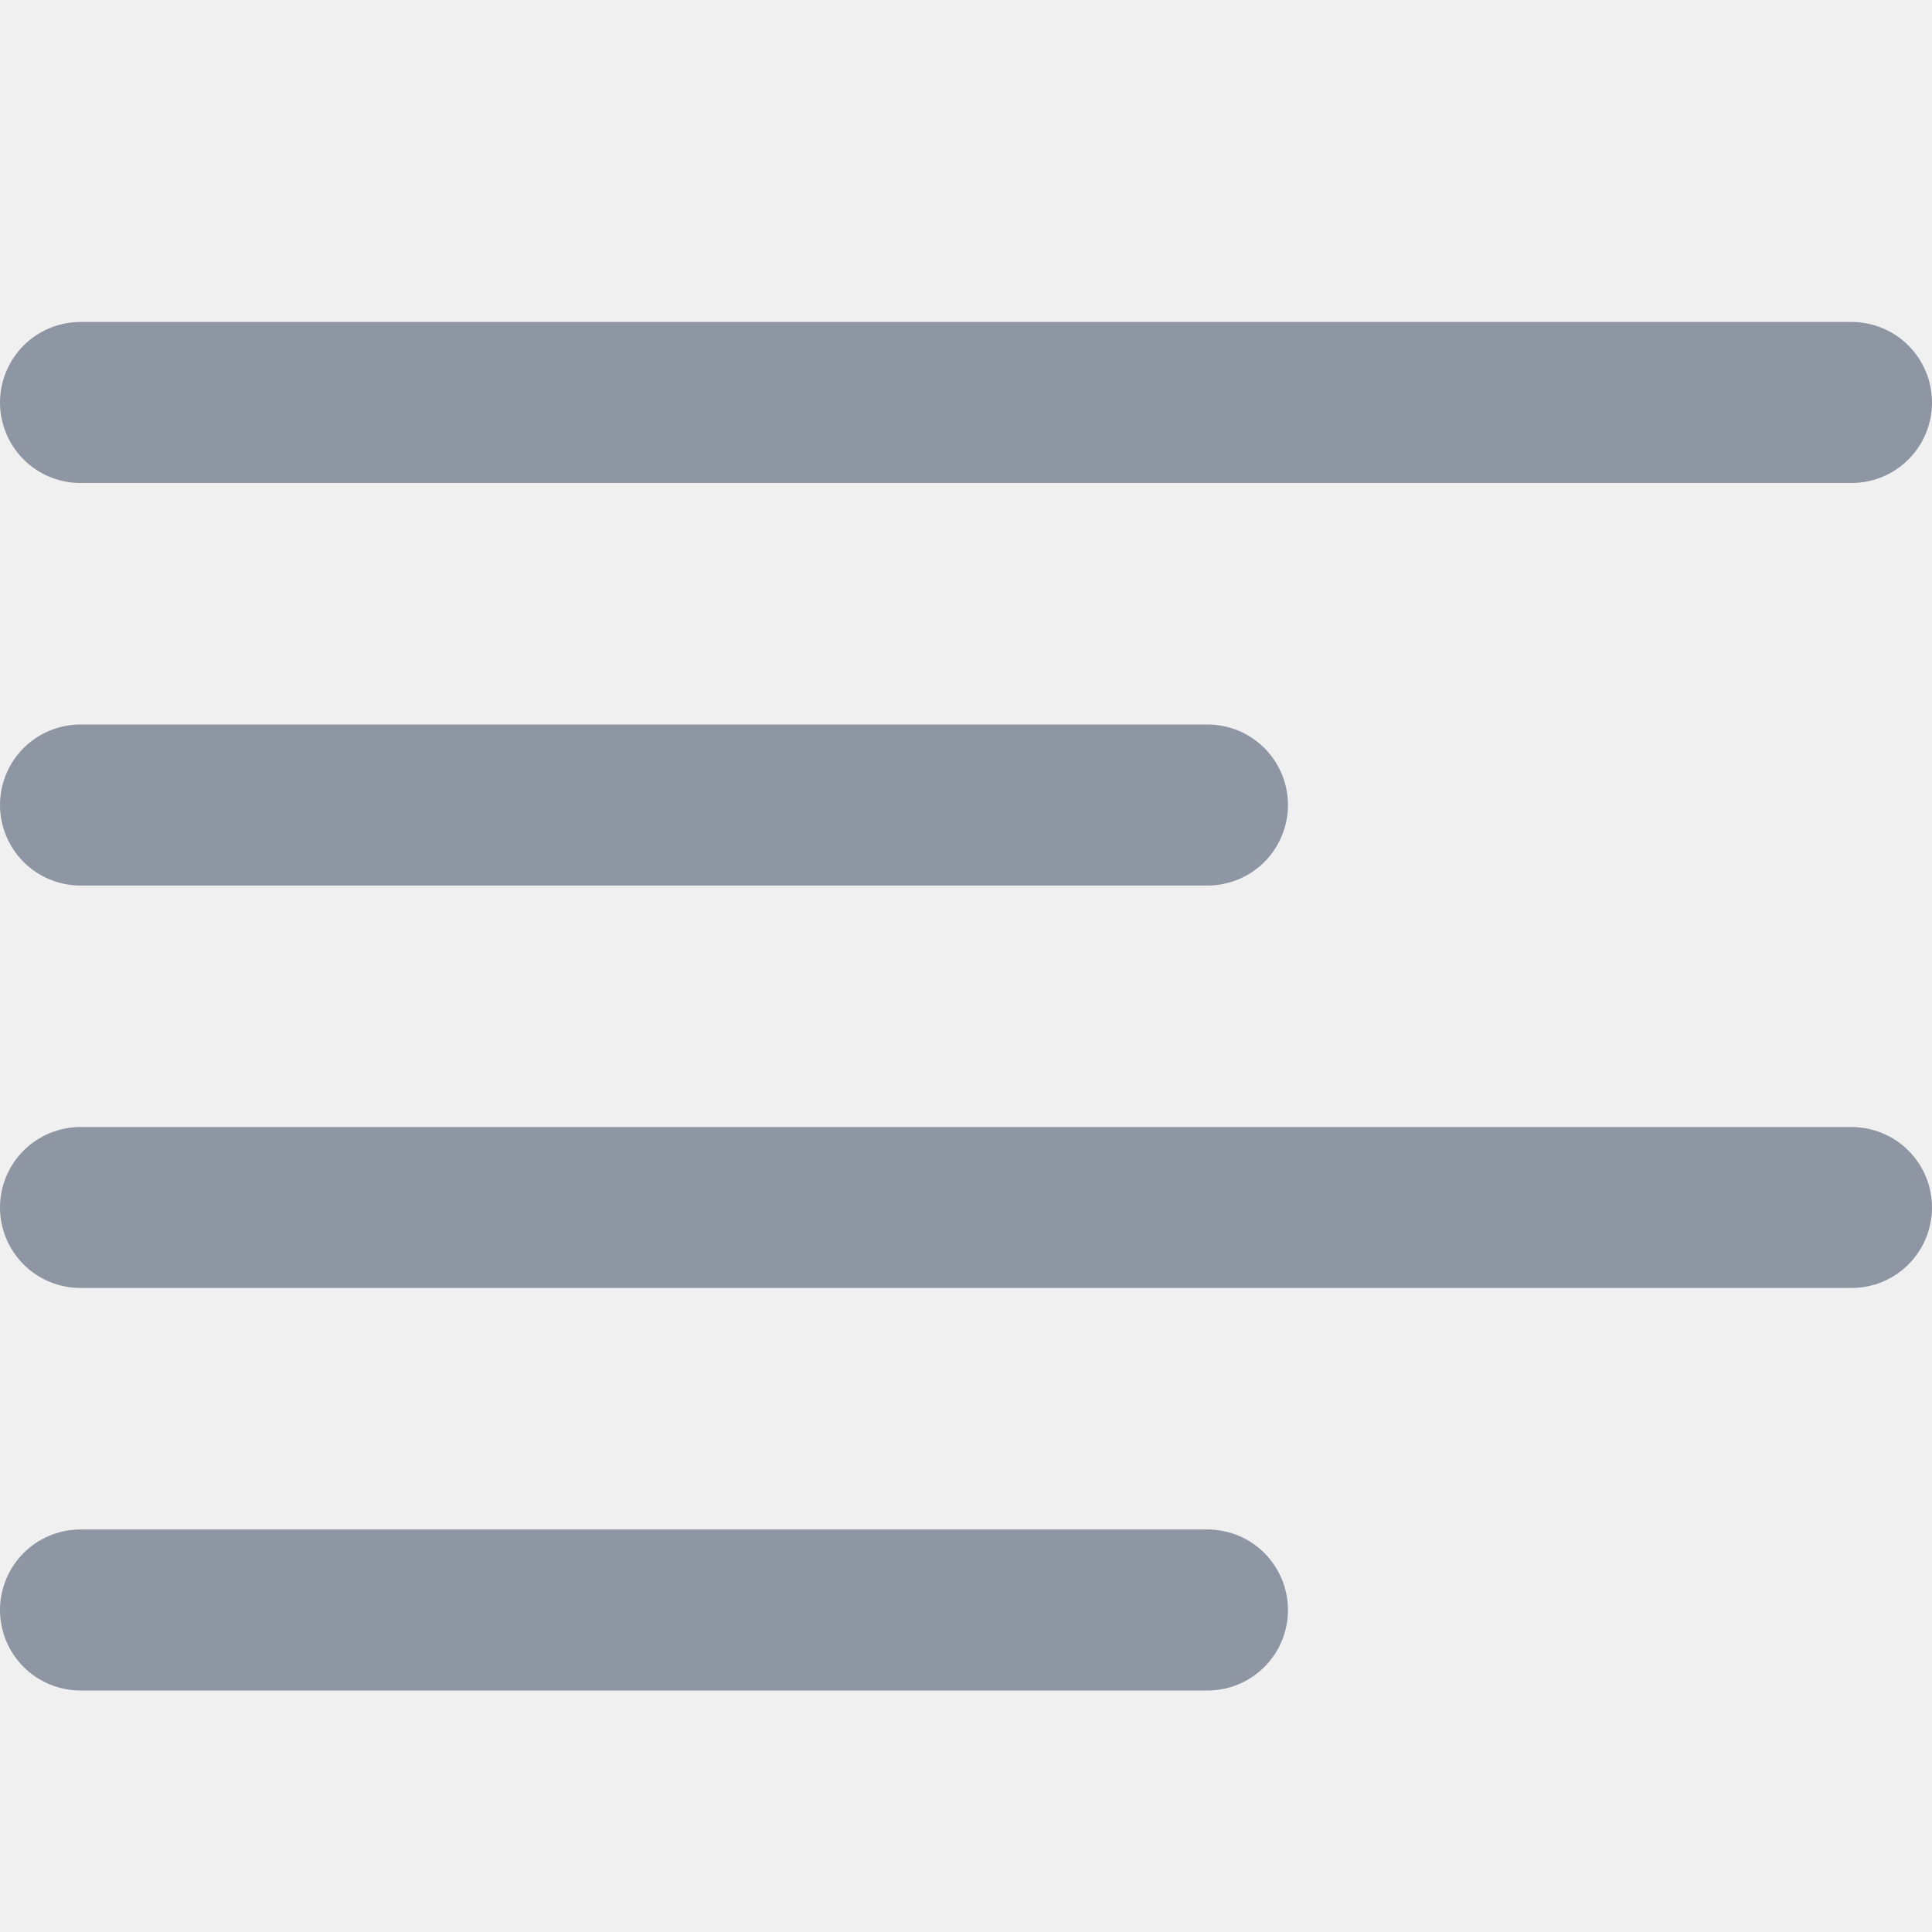
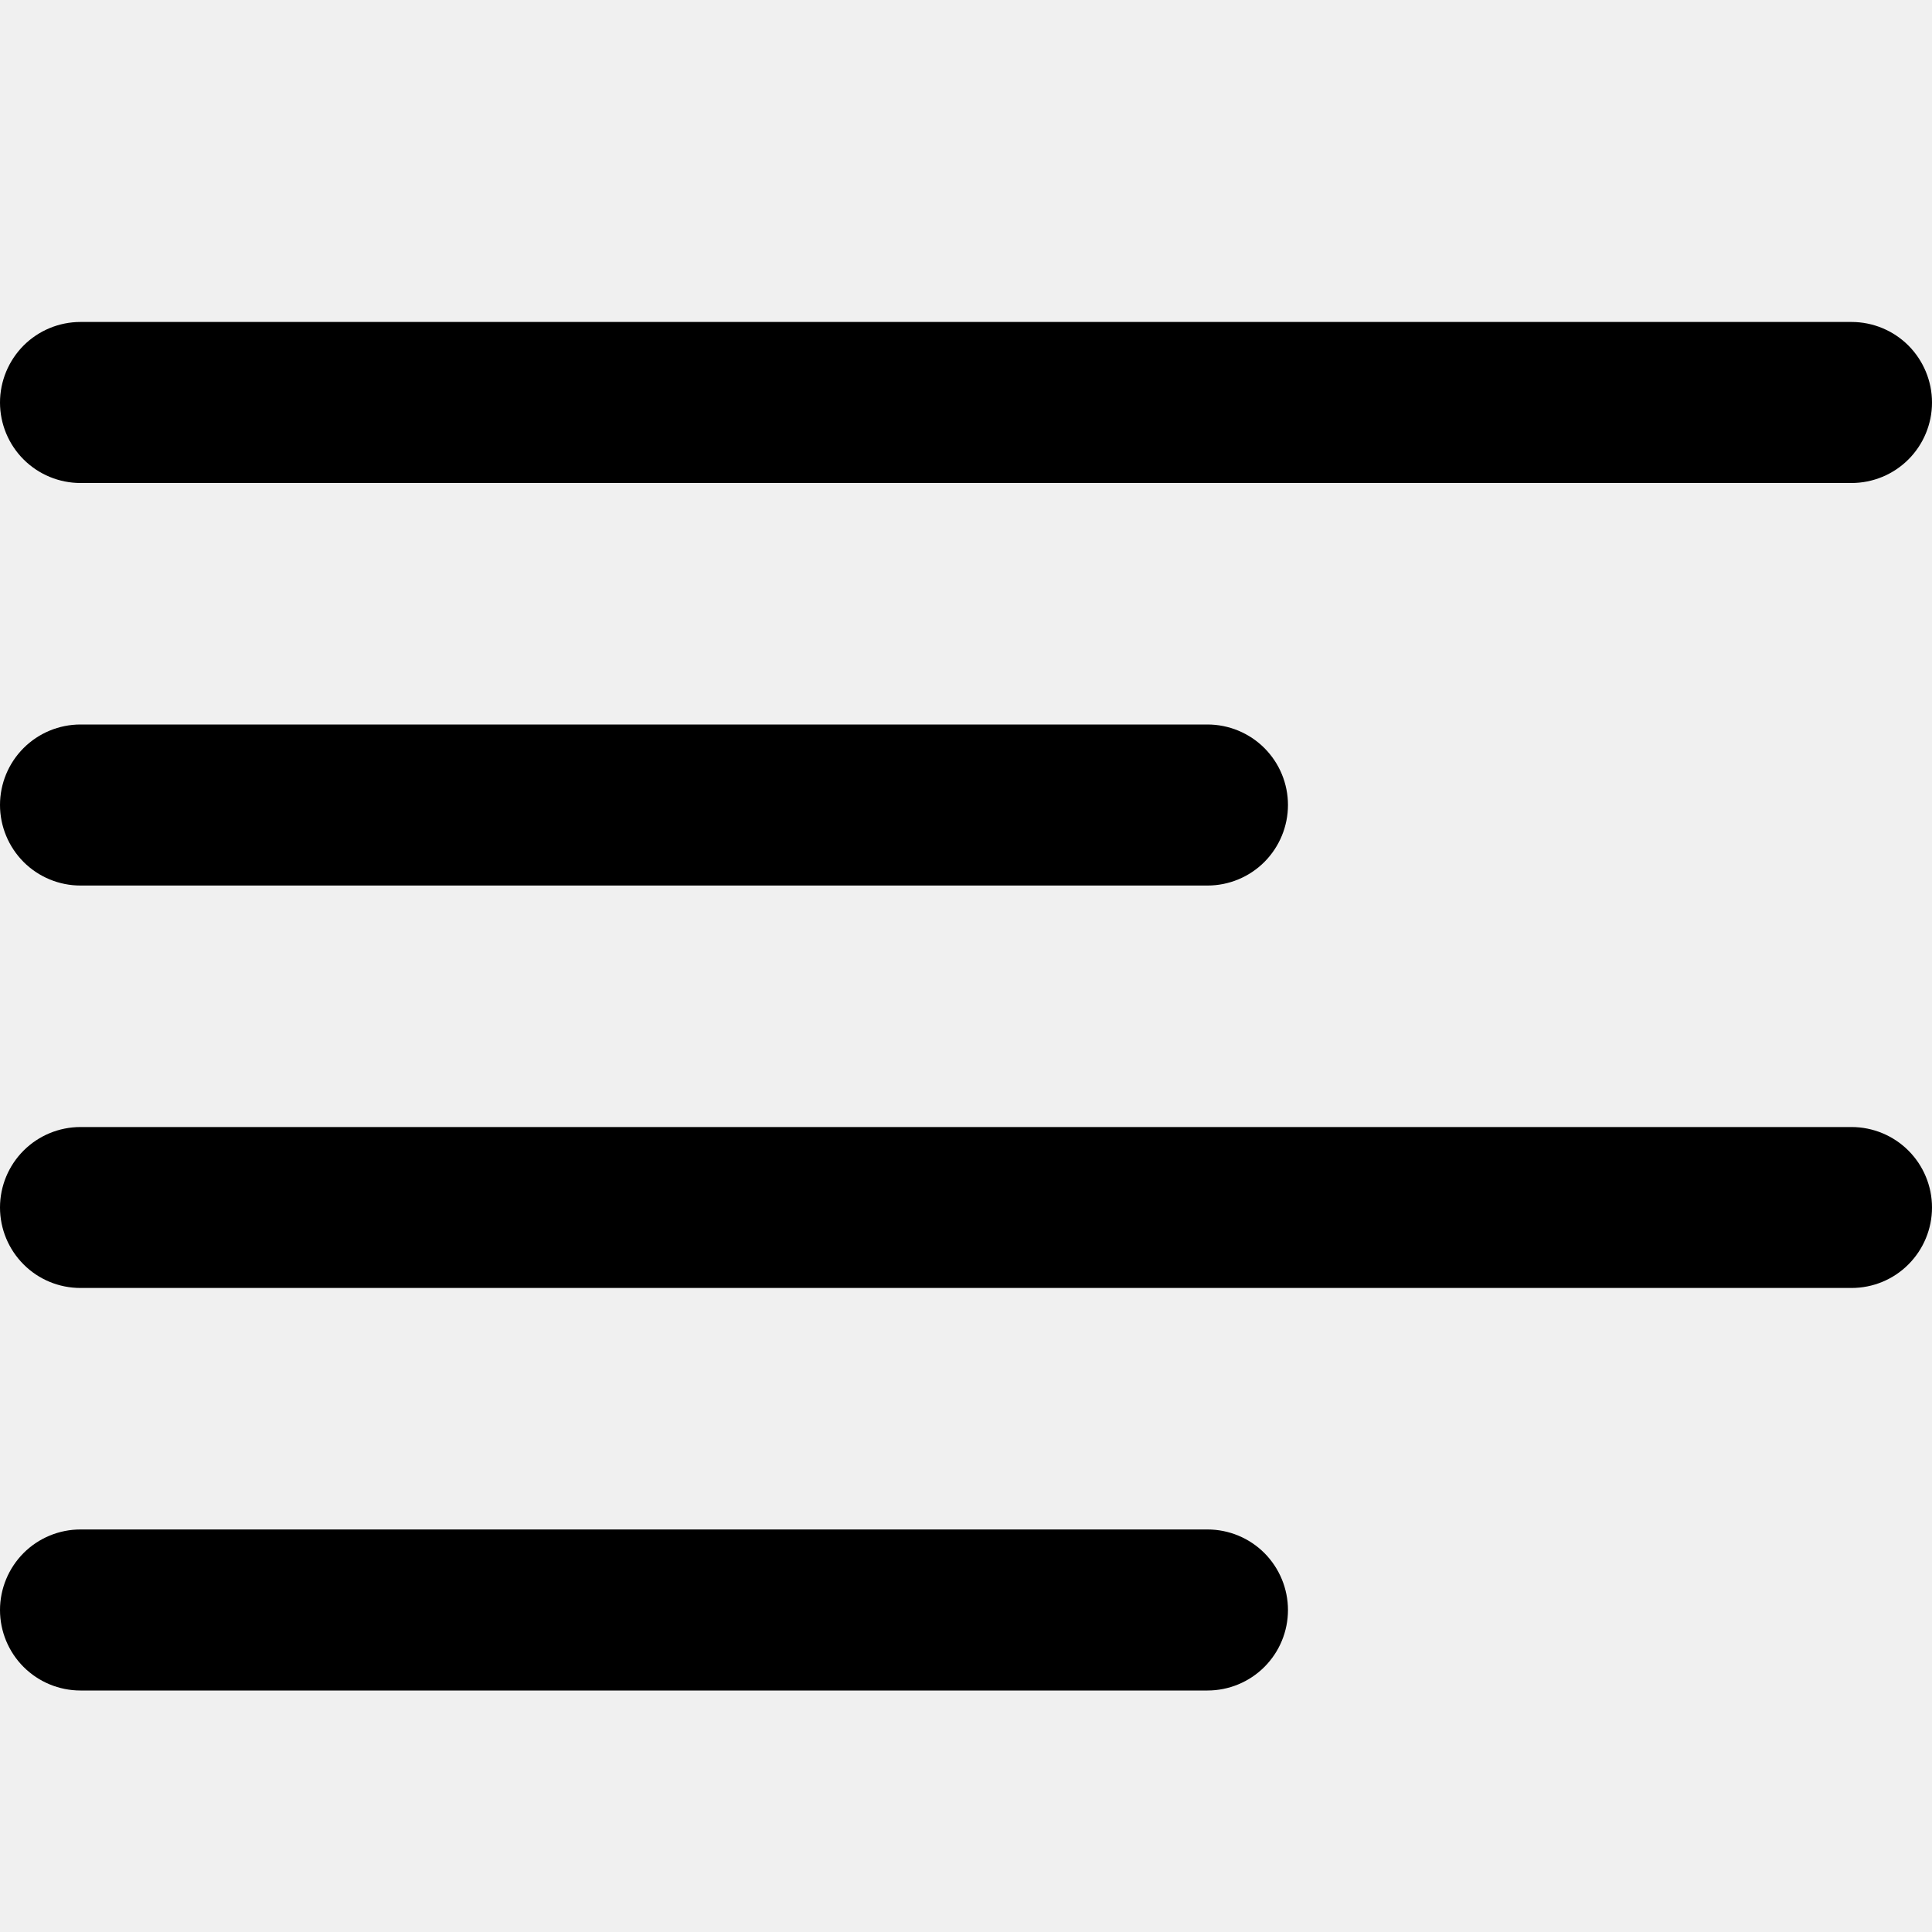
<svg xmlns="http://www.w3.org/2000/svg" width="20" height="20" viewBox="0 0 20 20" fill="none">
  <g clip-path="url(#clip0_1854_5740)">
-     <path d="M0.833 5H19.167C19.388 5 19.6 4.912 19.756 4.756C19.912 4.6 20 4.388 20 4.167C20 3.946 19.912 3.734 19.756 3.577C19.6 3.421 19.388 3.333 19.167 3.333H0.833C0.612 3.333 0.4 3.421 0.244 3.577C0.088 3.734 0 3.946 0 4.167C0 4.388 0.088 4.6 0.244 4.756C0.4 4.912 0.612 5 0.833 5Z" fill="#8E95A3" />
-     <path d="M0.833 9.167H12.5C12.721 9.167 12.933 9.079 13.089 8.923C13.245 8.766 13.333 8.554 13.333 8.333C13.333 8.112 13.245 7.9 13.089 7.744C12.933 7.588 12.721 7.5 12.5 7.5H0.833C0.612 7.5 0.4 7.588 0.244 7.744C0.088 7.9 0 8.112 0 8.333C0 8.554 0.088 8.766 0.244 8.923C0.4 9.079 0.612 9.167 0.833 9.167Z" fill="#8E95A3" />
-     <path d="M12.5 15.833H0.833C0.612 15.833 0.4 15.921 0.244 16.077C0.088 16.234 0 16.446 0 16.667C0 16.888 0.088 17.1 0.244 17.256C0.4 17.412 0.612 17.5 0.833 17.5H12.5C12.721 17.5 12.933 17.412 13.089 17.256C13.245 17.1 13.333 16.888 13.333 16.667C13.333 16.446 13.245 16.234 13.089 16.077C12.933 15.921 12.721 15.833 12.5 15.833Z" fill="#8E95A3" />
-     <path d="M19.167 11.667H0.833C0.612 11.667 0.4 11.755 0.244 11.911C0.088 12.067 0 12.279 0 12.5C0 12.721 0.088 12.933 0.244 13.089C0.4 13.246 0.612 13.333 0.833 13.333H19.167C19.388 13.333 19.6 13.246 19.756 13.089C19.912 12.933 20 12.721 20 12.5C20 12.279 19.912 12.067 19.756 11.911C19.6 11.755 19.388 11.667 19.167 11.667Z" fill="#8E95A3" />
+     <path d="M0.833 5H19.167C19.388 5 19.6 4.912 19.756 4.756C19.912 4.6 20 4.388 20 4.167C20 3.946 19.912 3.734 19.756 3.577C19.6 3.421 19.388 3.333 19.167 3.333H0.833C0.612 3.333 0.4 3.421 0.244 3.577C0.088 3.734 0 3.946 0 4.167C0 4.388 0.088 4.6 0.244 4.756C0.4 4.912 0.612 5 0.833 5Z" fill="currentColor" />
+     <path d="M0.833 9.167H12.5C12.721 9.167 12.933 9.079 13.089 8.923C13.245 8.766 13.333 8.554 13.333 8.333C13.333 8.112 13.245 7.9 13.089 7.744C12.933 7.588 12.721 7.5 12.5 7.5H0.833C0.612 7.5 0.4 7.588 0.244 7.744C0.088 7.9 0 8.112 0 8.333C0 8.554 0.088 8.766 0.244 8.923C0.4 9.079 0.612 9.167 0.833 9.167Z" fill="currentColor" />
+     <path d="M12.5 15.833H0.833C0.612 15.833 0.4 15.921 0.244 16.077C0.088 16.234 0 16.446 0 16.667C0 16.888 0.088 17.1 0.244 17.256C0.4 17.412 0.612 17.5 0.833 17.5H12.5C12.721 17.5 12.933 17.412 13.089 17.256C13.245 17.1 13.333 16.888 13.333 16.667C13.333 16.446 13.245 16.234 13.089 16.077C12.933 15.921 12.721 15.833 12.5 15.833Z" fill="currentColor" />
+     <path d="M19.167 11.667H0.833C0.612 11.667 0.4 11.755 0.244 11.911C0.088 12.067 0 12.279 0 12.5C0 12.721 0.088 12.933 0.244 13.089C0.4 13.246 0.612 13.333 0.833 13.333H19.167C19.388 13.333 19.6 13.246 19.756 13.089C19.912 12.933 20 12.721 20 12.5C20 12.279 19.912 12.067 19.756 11.911C19.6 11.755 19.388 11.667 19.167 11.667Z" fill="currentColor" />
  </g>
  <defs>
    <clipPath id="clip0_1854_5740">
      <rect width="20" height="20" fill="white" />
    </clipPath>
  </defs>
</svg>
